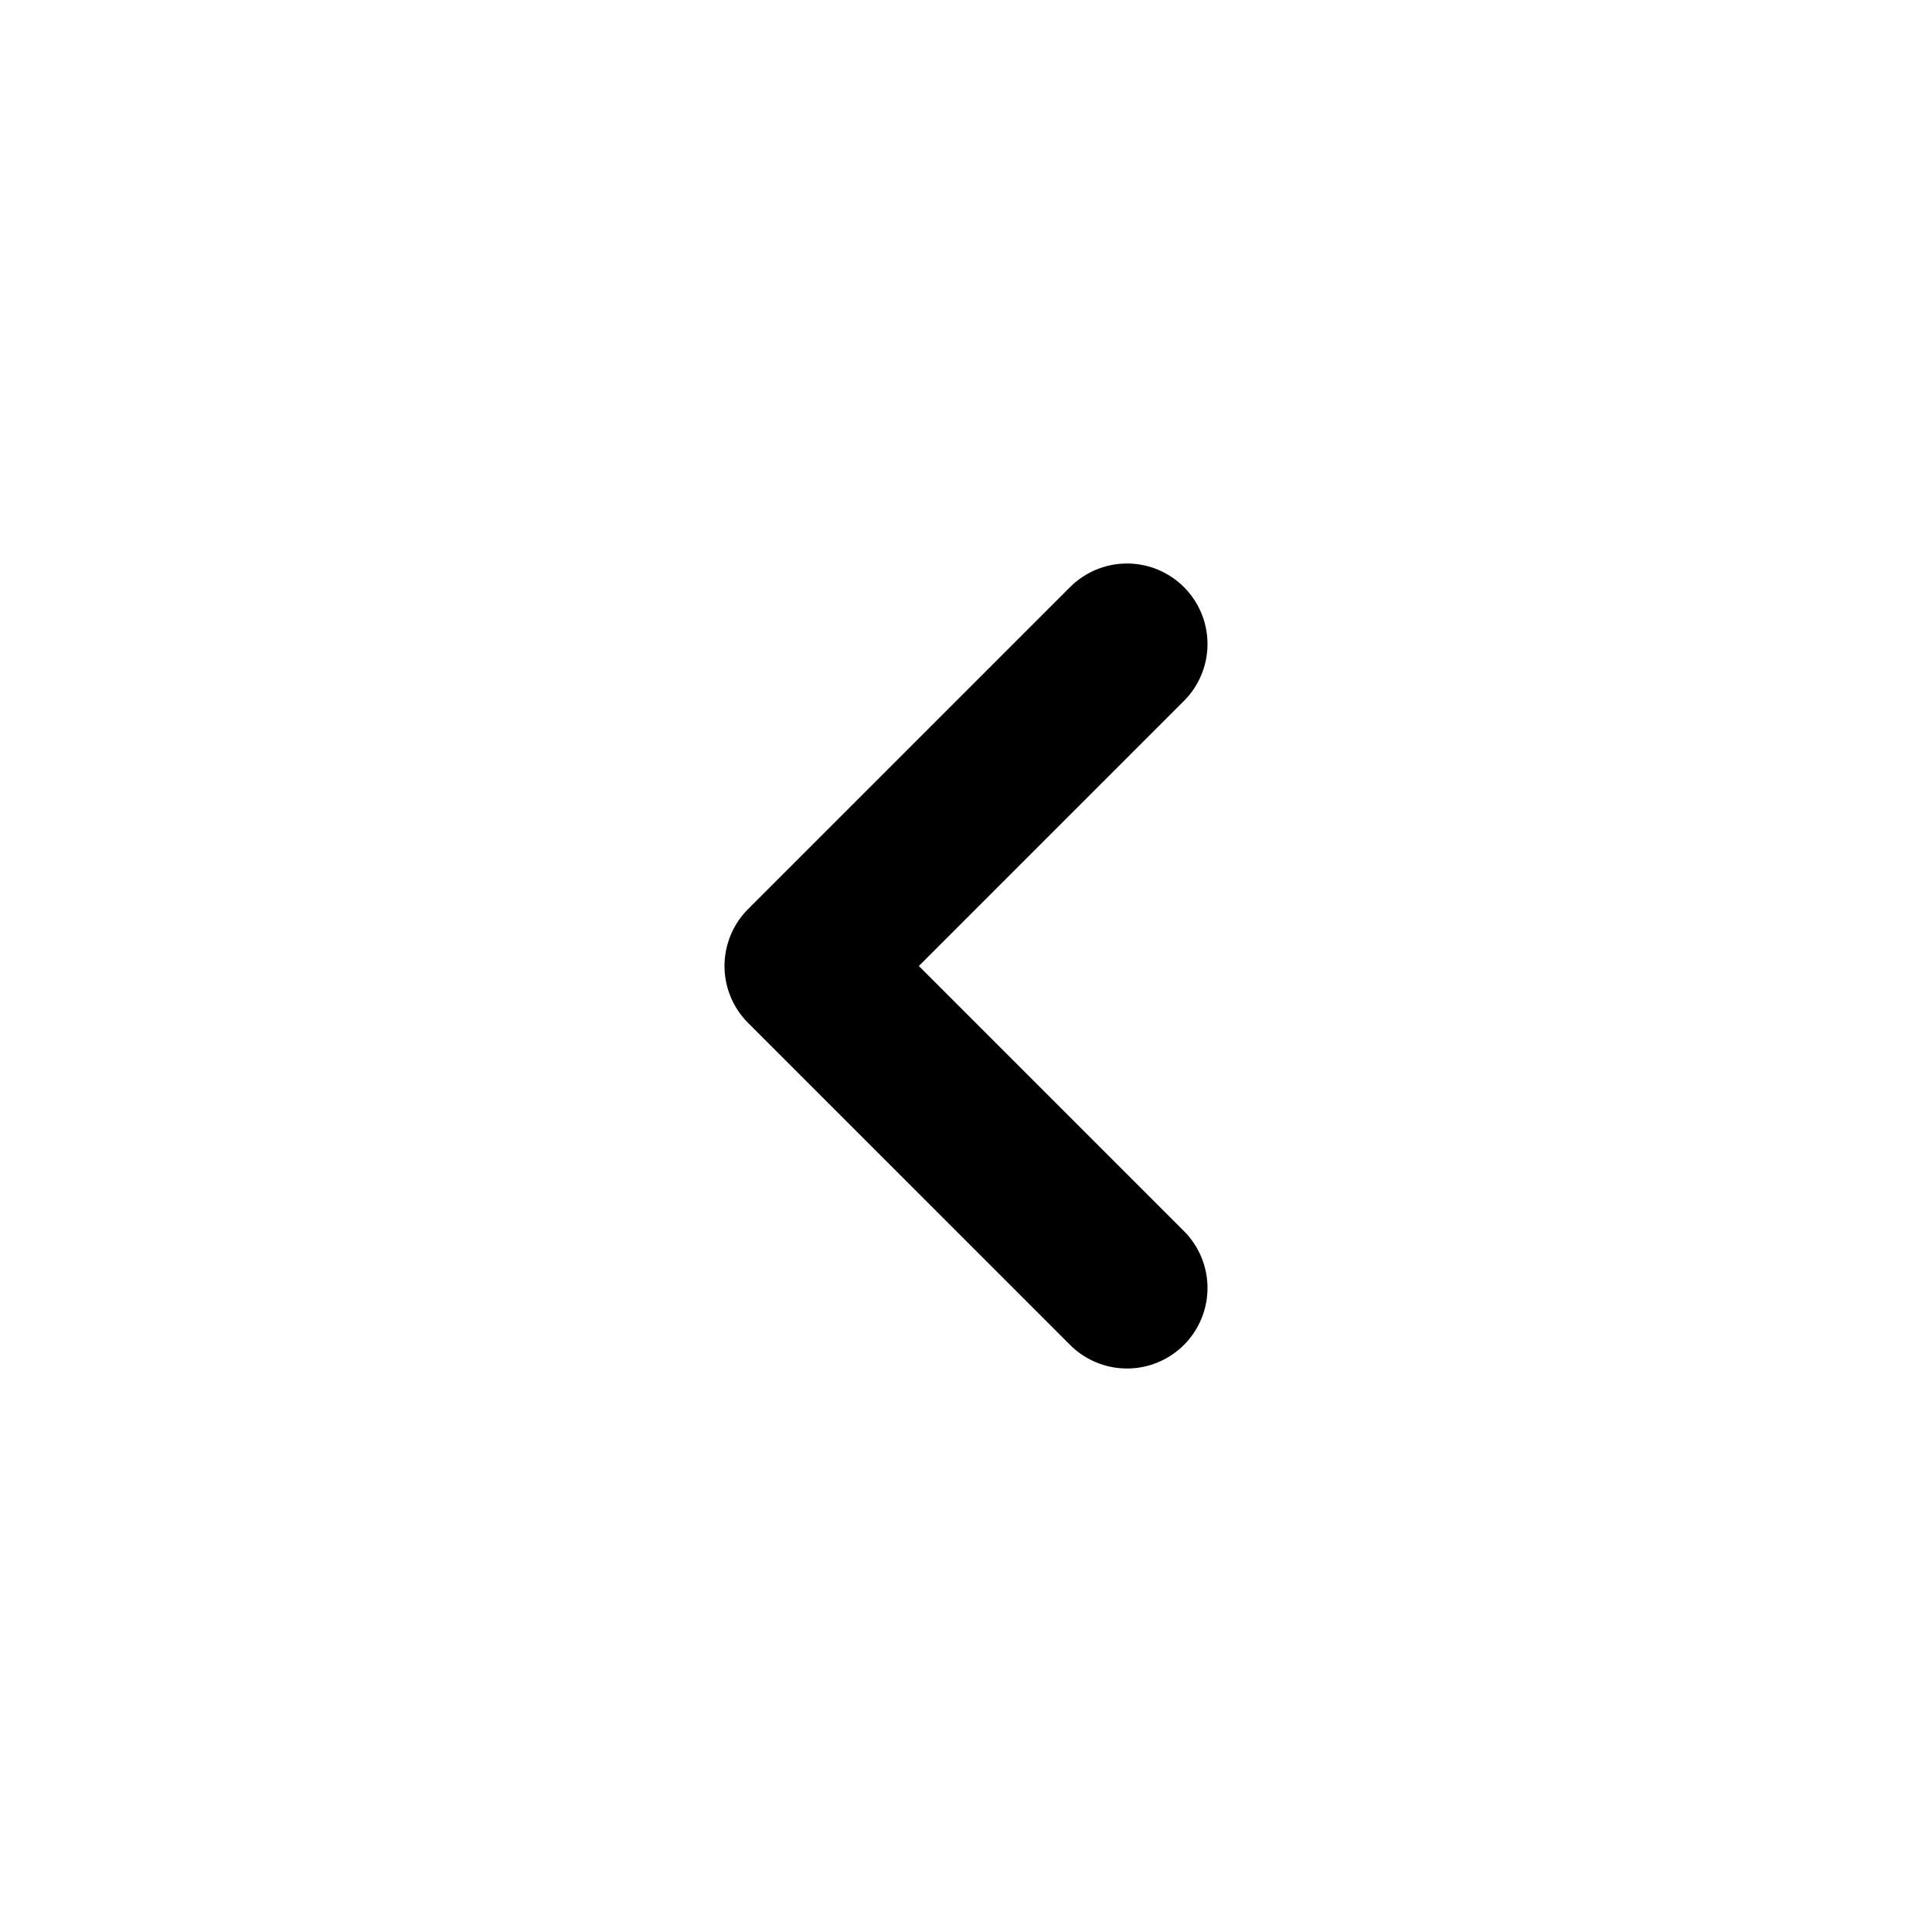
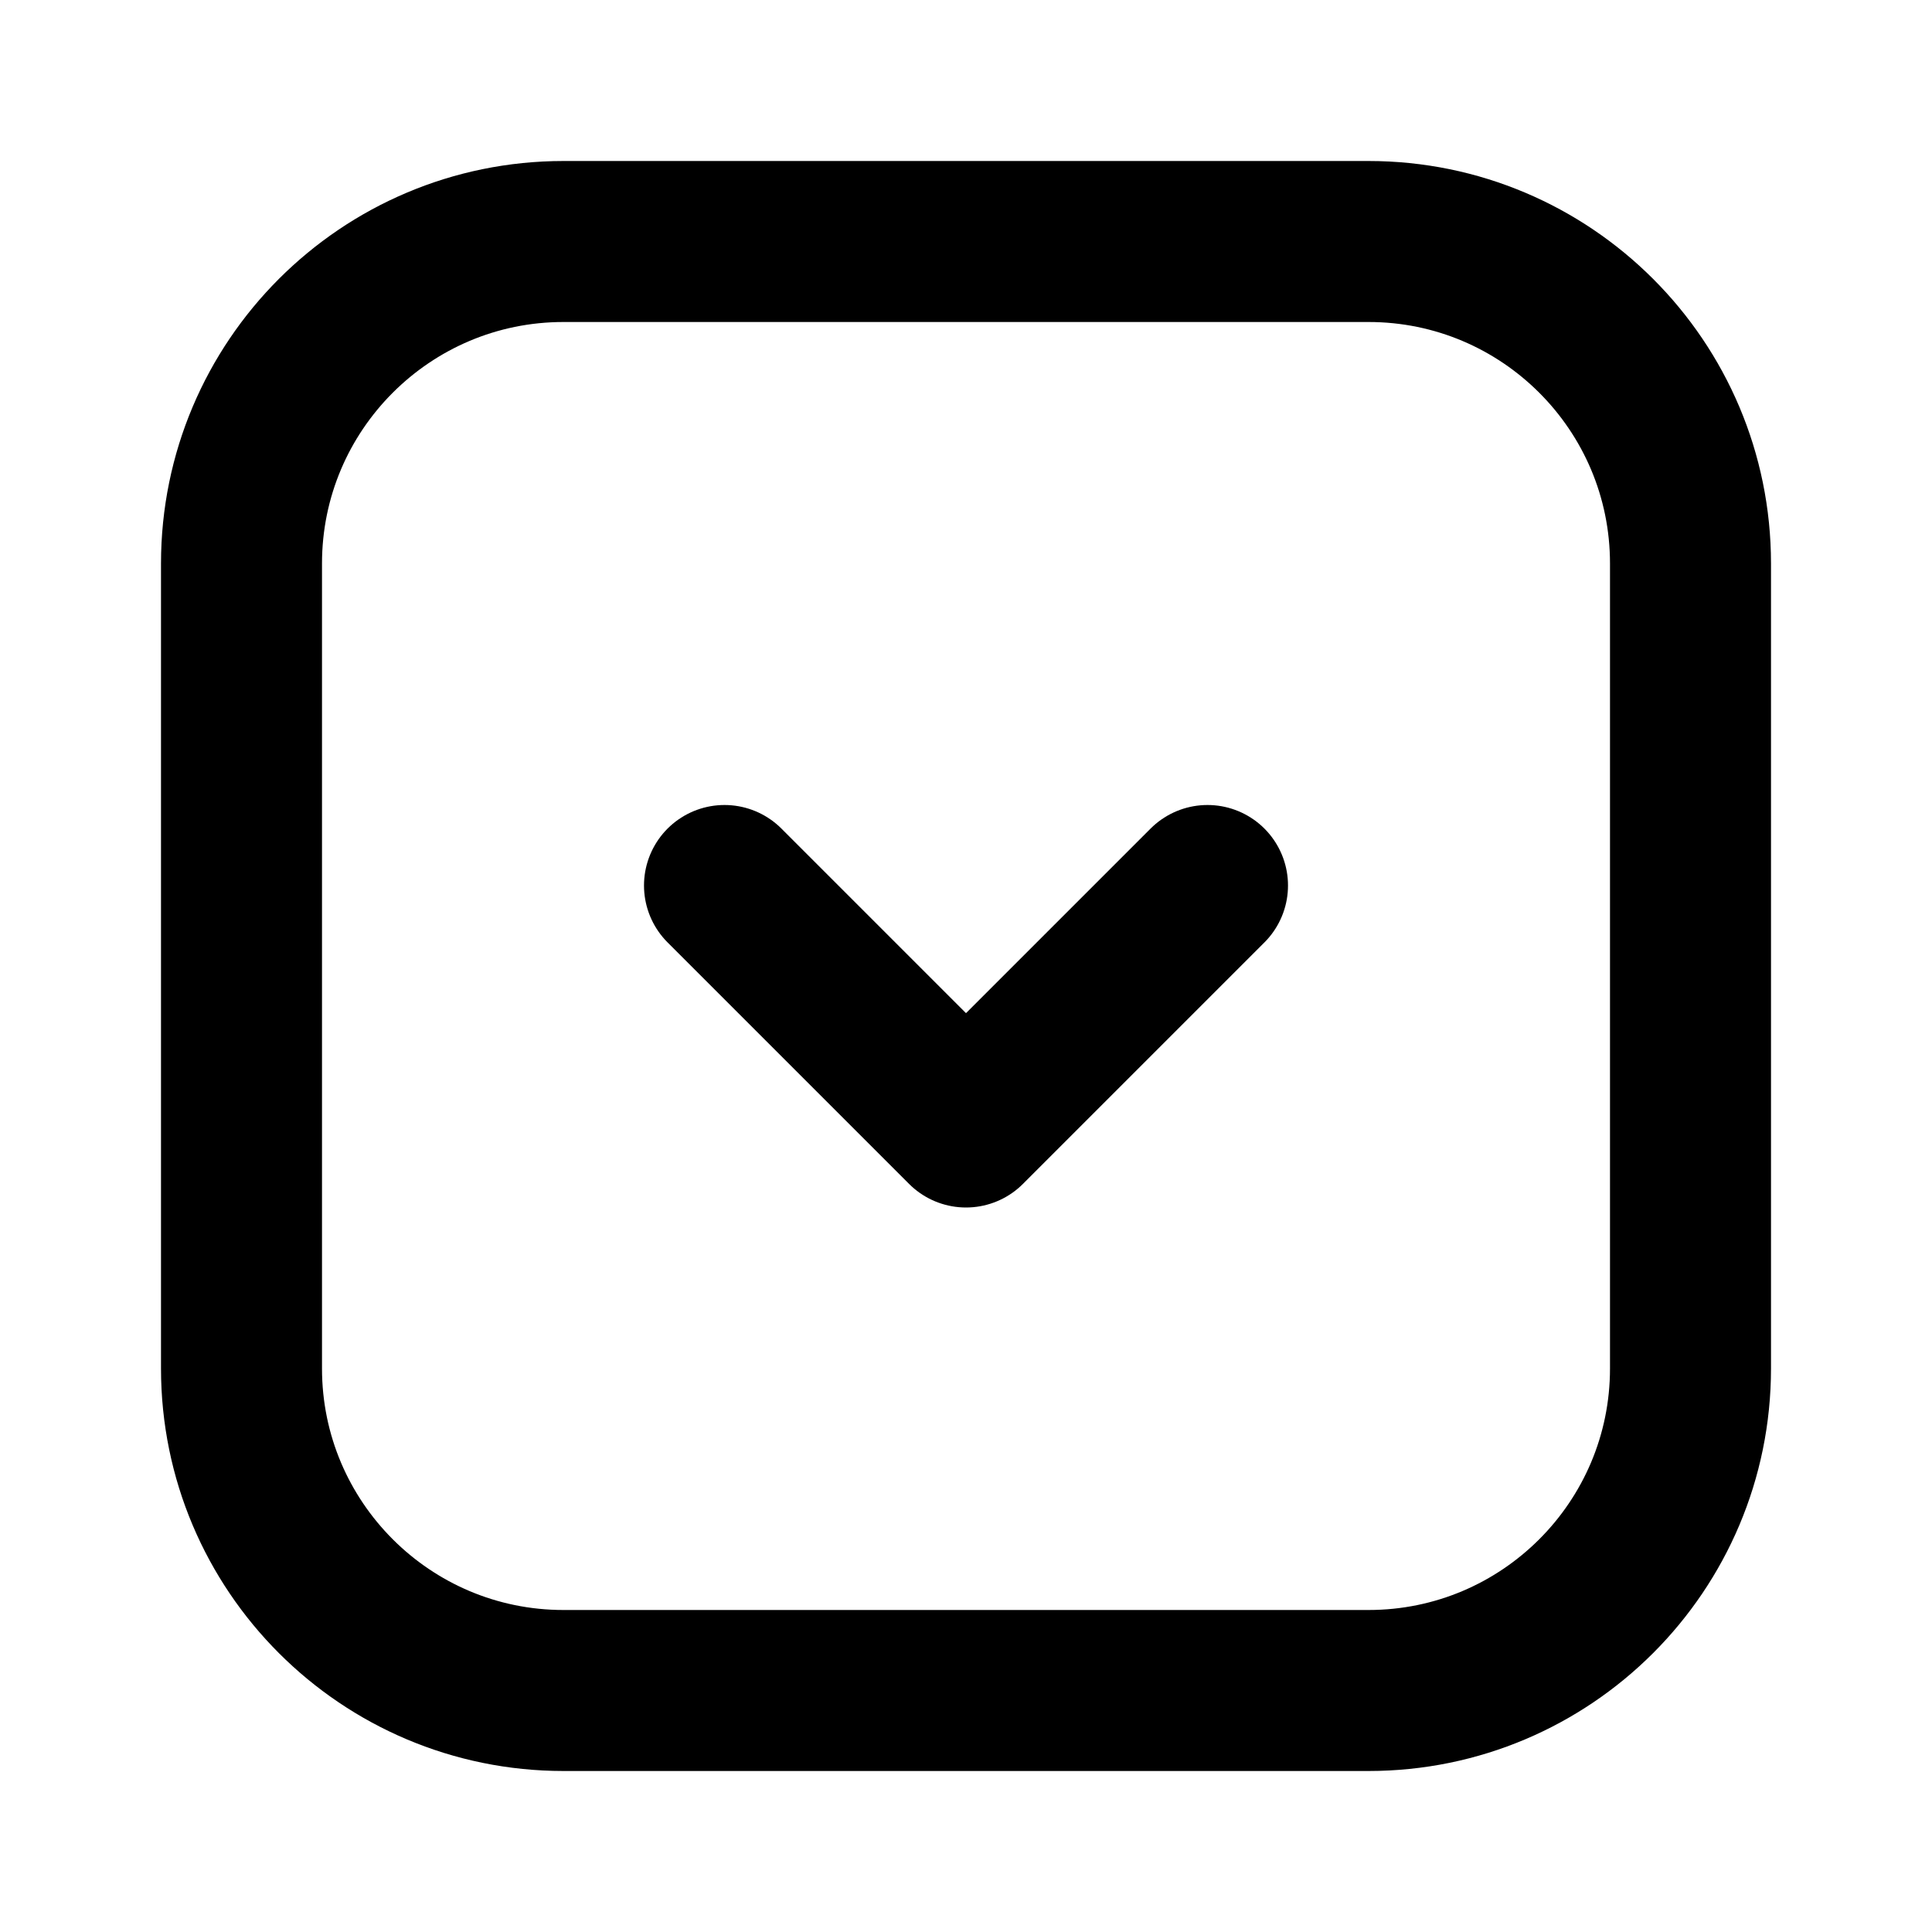
<svg xmlns="http://www.w3.org/2000/svg" width="24" height="24" viewBox="0 0 24 24" fill="none">
-   <path d="M14 16L10 12L14 8" stroke="black" stroke-width="2" stroke-linecap="round" stroke-linejoin="round" />
+   <path d="M9 11L12 14L15 11M7 21H17C19.209 21 21 19.209 21 17V7C21 4.791 19.209 3 17 3H7C4.791 3 3 4.791 3 7V17C3 19.209 4.791 21 7 21Z" stroke="black" stroke-width="2" stroke-linecap="round" stroke-linejoin="round" />
</svg>
